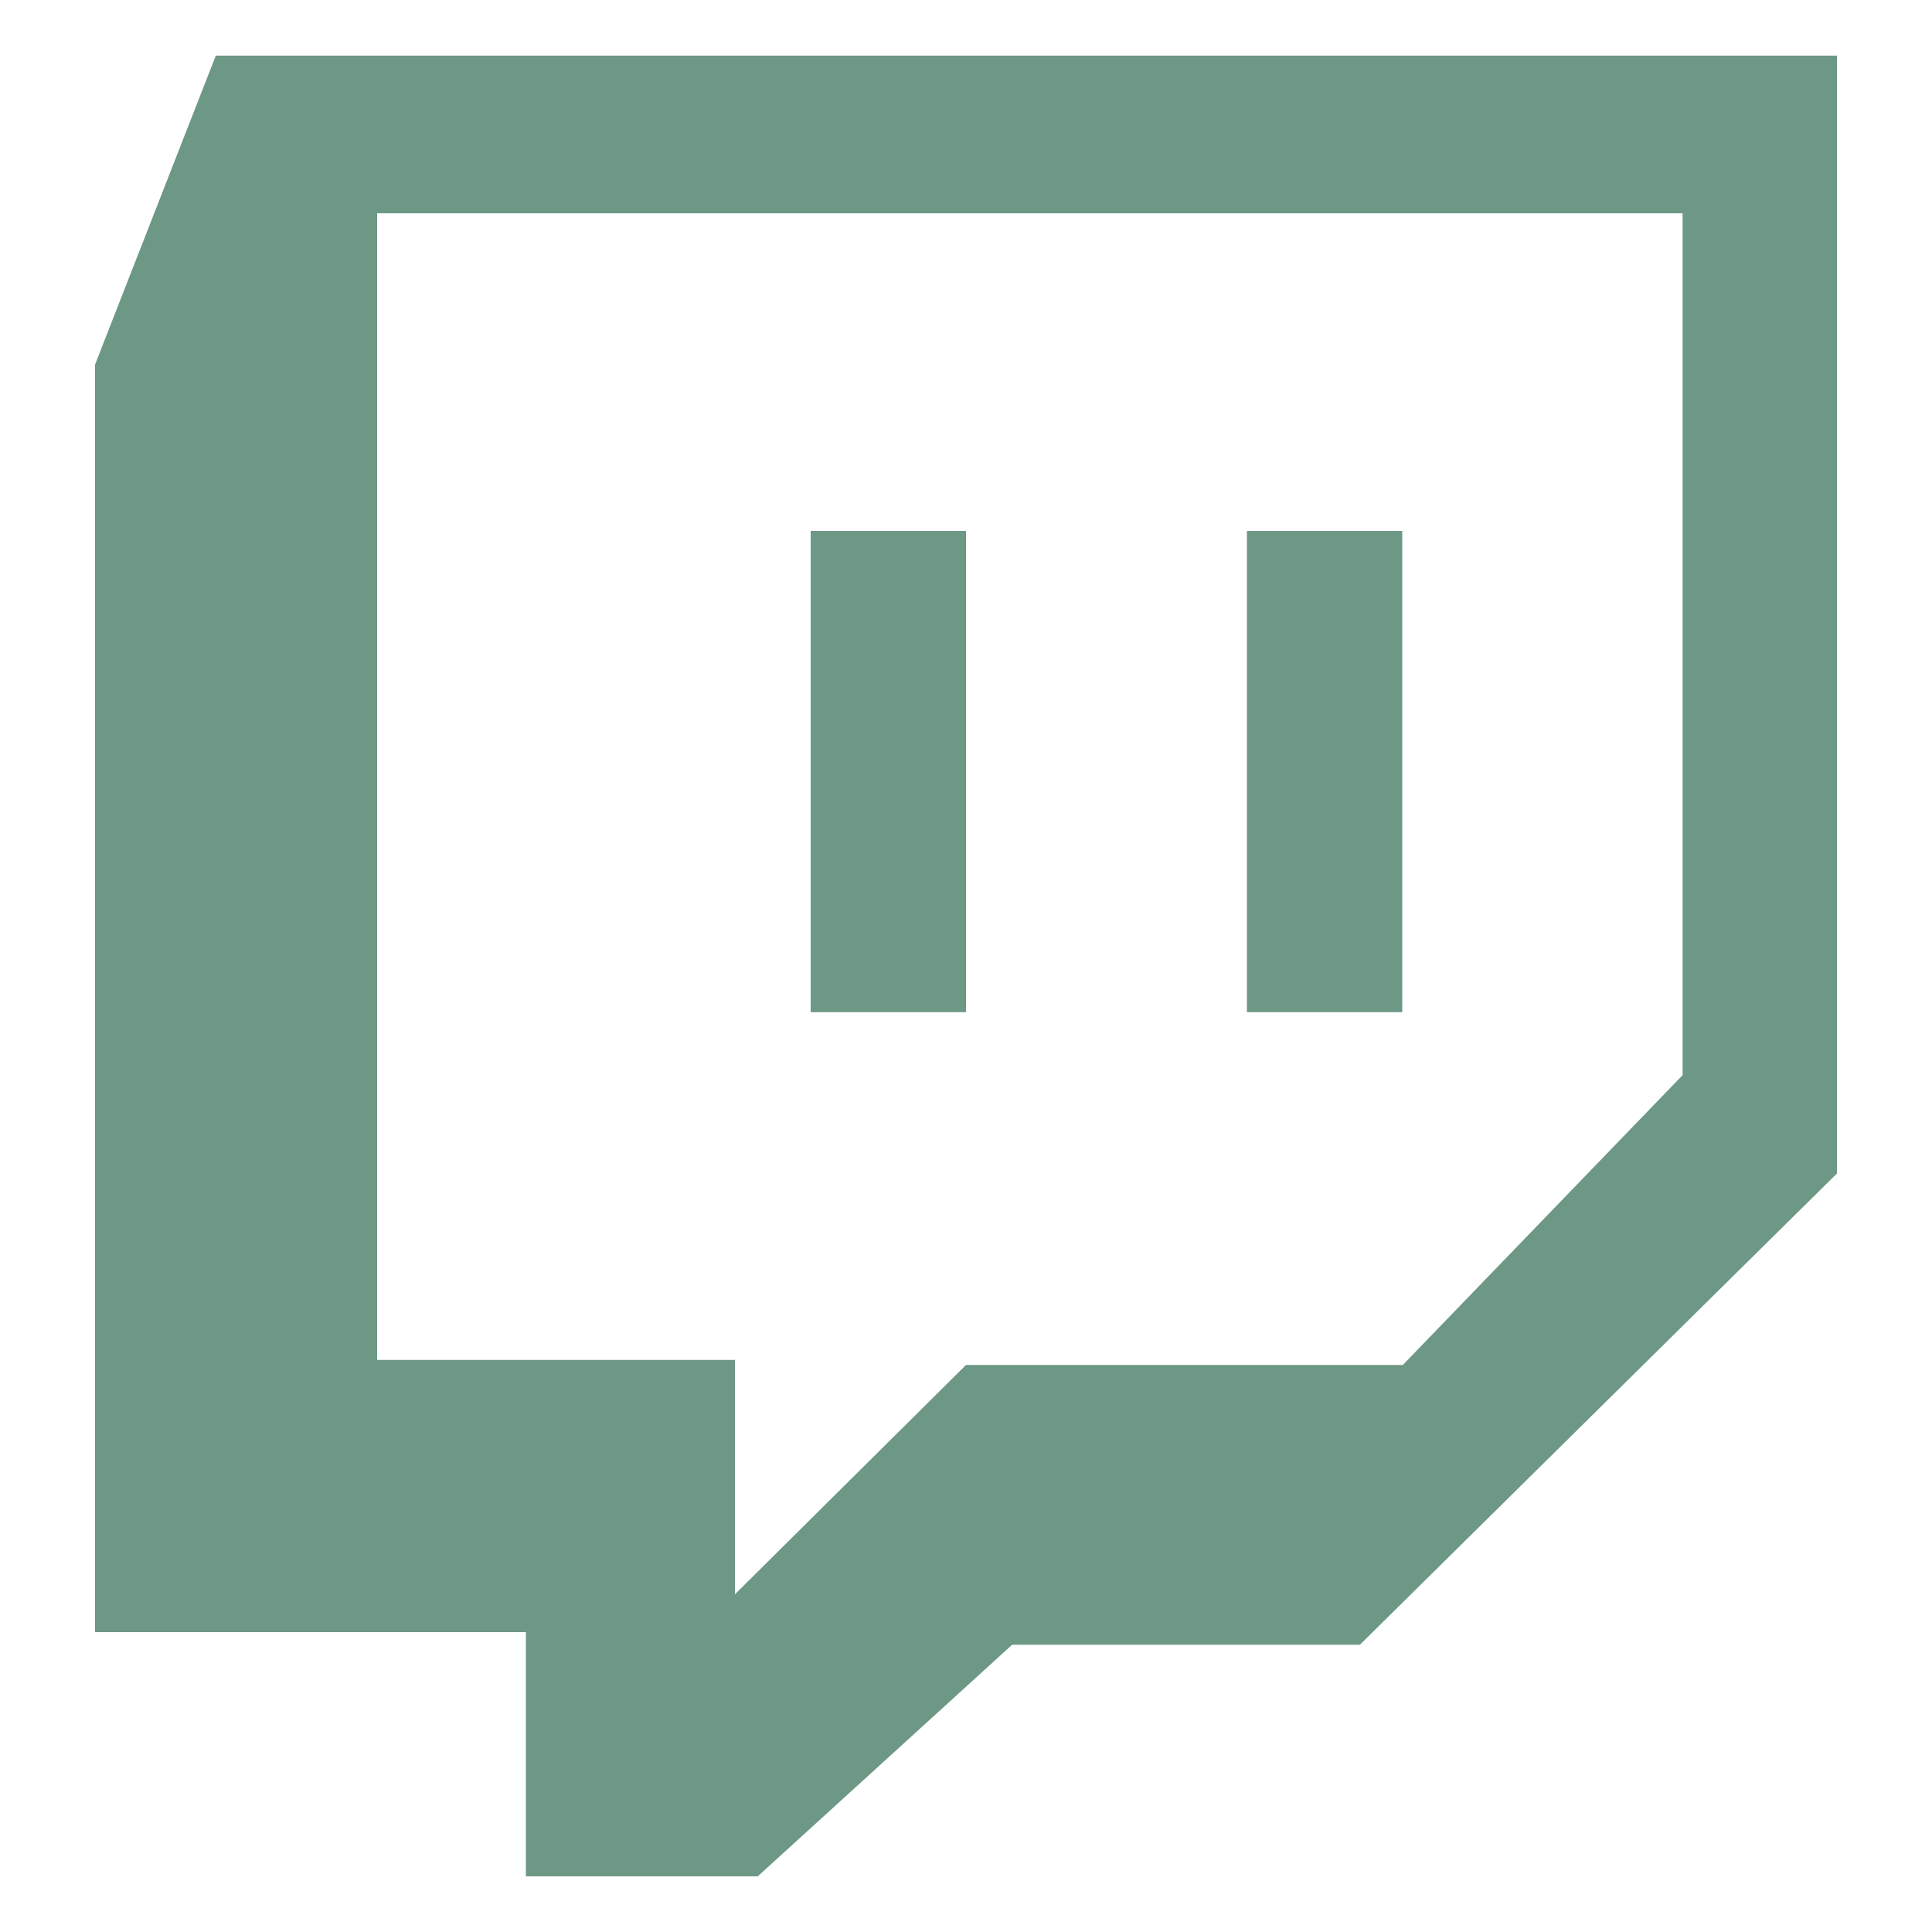
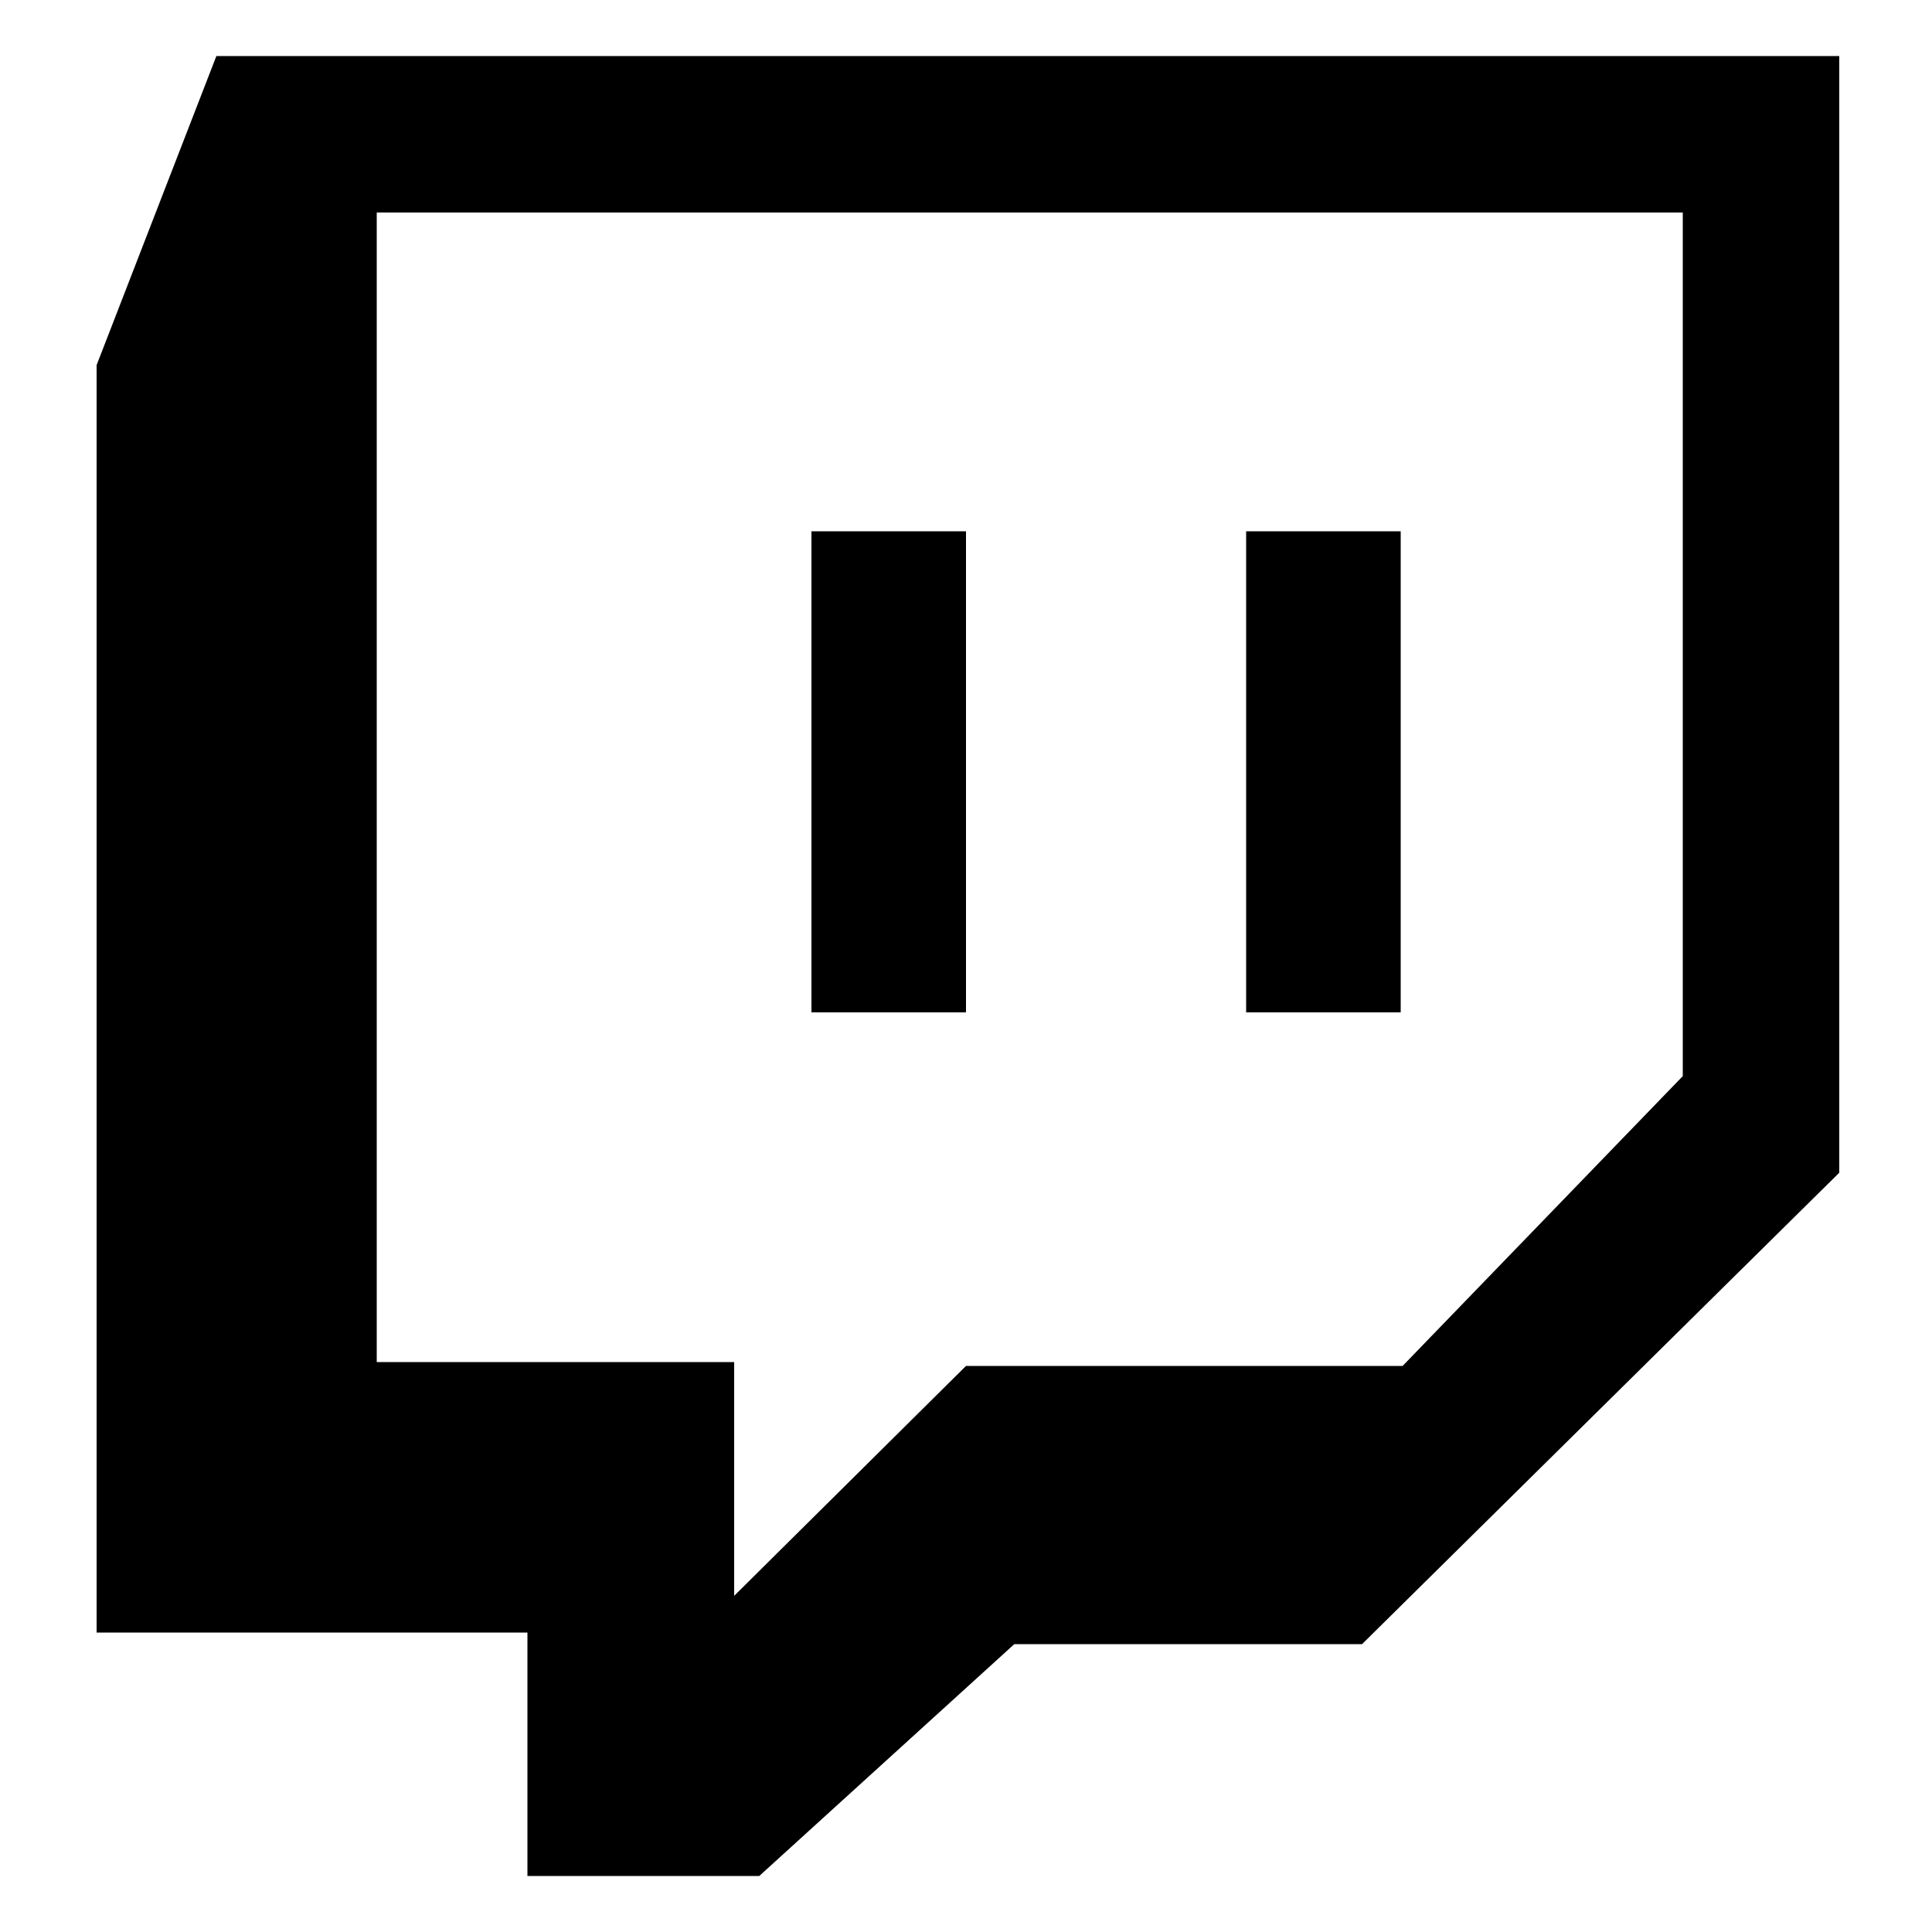
- <svg xmlns="http://www.w3.org/2000/svg" id="Layer_2" viewBox="0 0 100 100">
+ <svg xmlns="http://www.w3.org/2000/svg" id="Layer_2" data-name="Layer 2" version="1.1" viewBox="0 0 100 100">
  <defs>
-     <style>.cls-1{fill:#6d9886;}</style>
+     <style>
+       .cls-1 {
+         fill: #000;
+         stroke-width: 0px;
+       }
+     </style>
  </defs>
-   <path class="cls-1" d="M11.17,2.88l-6.25,15.99V84.48H27.22v12.64h12l13.17-11.99h18l24.69-24.39V2.88H11.17ZM87.09,55.65l-14.48,15h-22.61l-11.96,11.87v-12.13H19.52V11.04H87.09V55.65Z" />
-   <rect class="cls-1" x="41.96" y="27.48" width="8.04" height="24.91" />
-   <rect class="cls-1" x="64.54" y="27.48" width="8.04" height="24.91" />
+   <path class="cls-1" d="M11.2,2.9l-6.2,16v65.6h22.3v12.6h12l13.2-12h18l24.7-24.4V2.9H11.2ZM87.1,55.7l-14.5,15h-22.6l-12,11.9v-12.1h-18.5V11h67.6v44.6Z" />
+   <rect class="cls-1" x="42" y="27.5" width="8" height="24.9" />
+   <rect class="cls-1" x="64.5" y="27.5" width="8" height="24.9" />
</svg>
